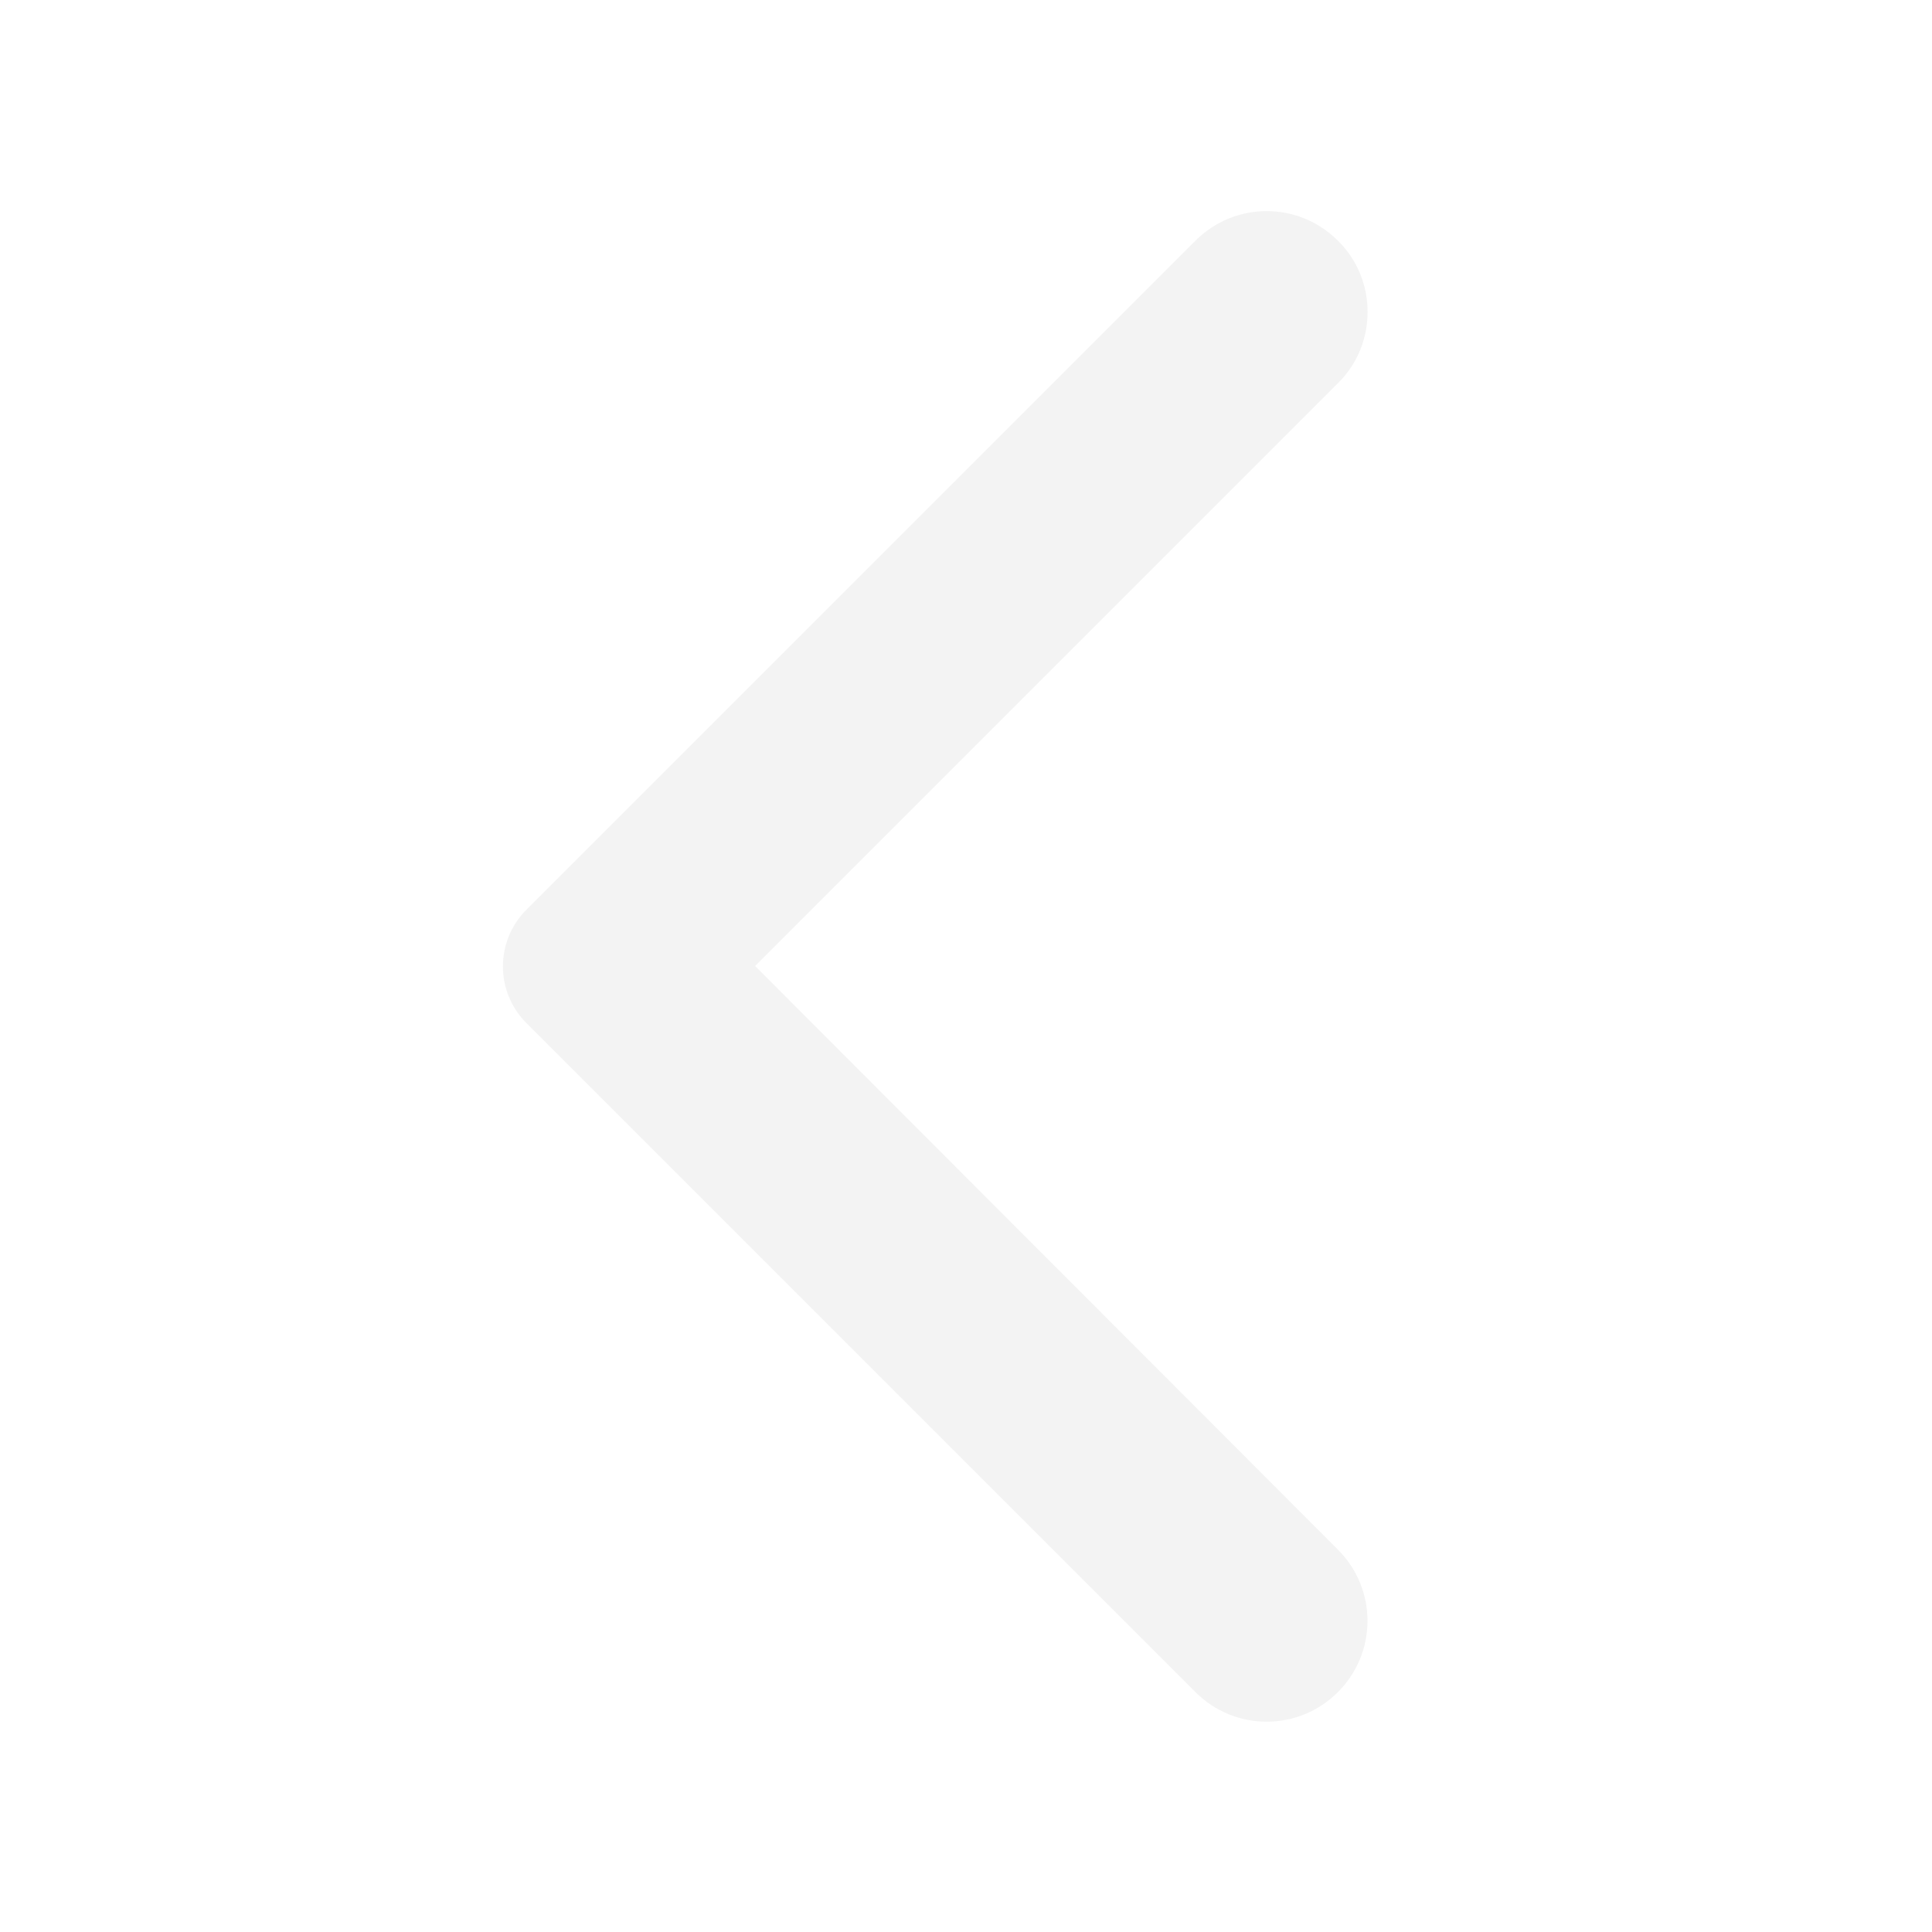
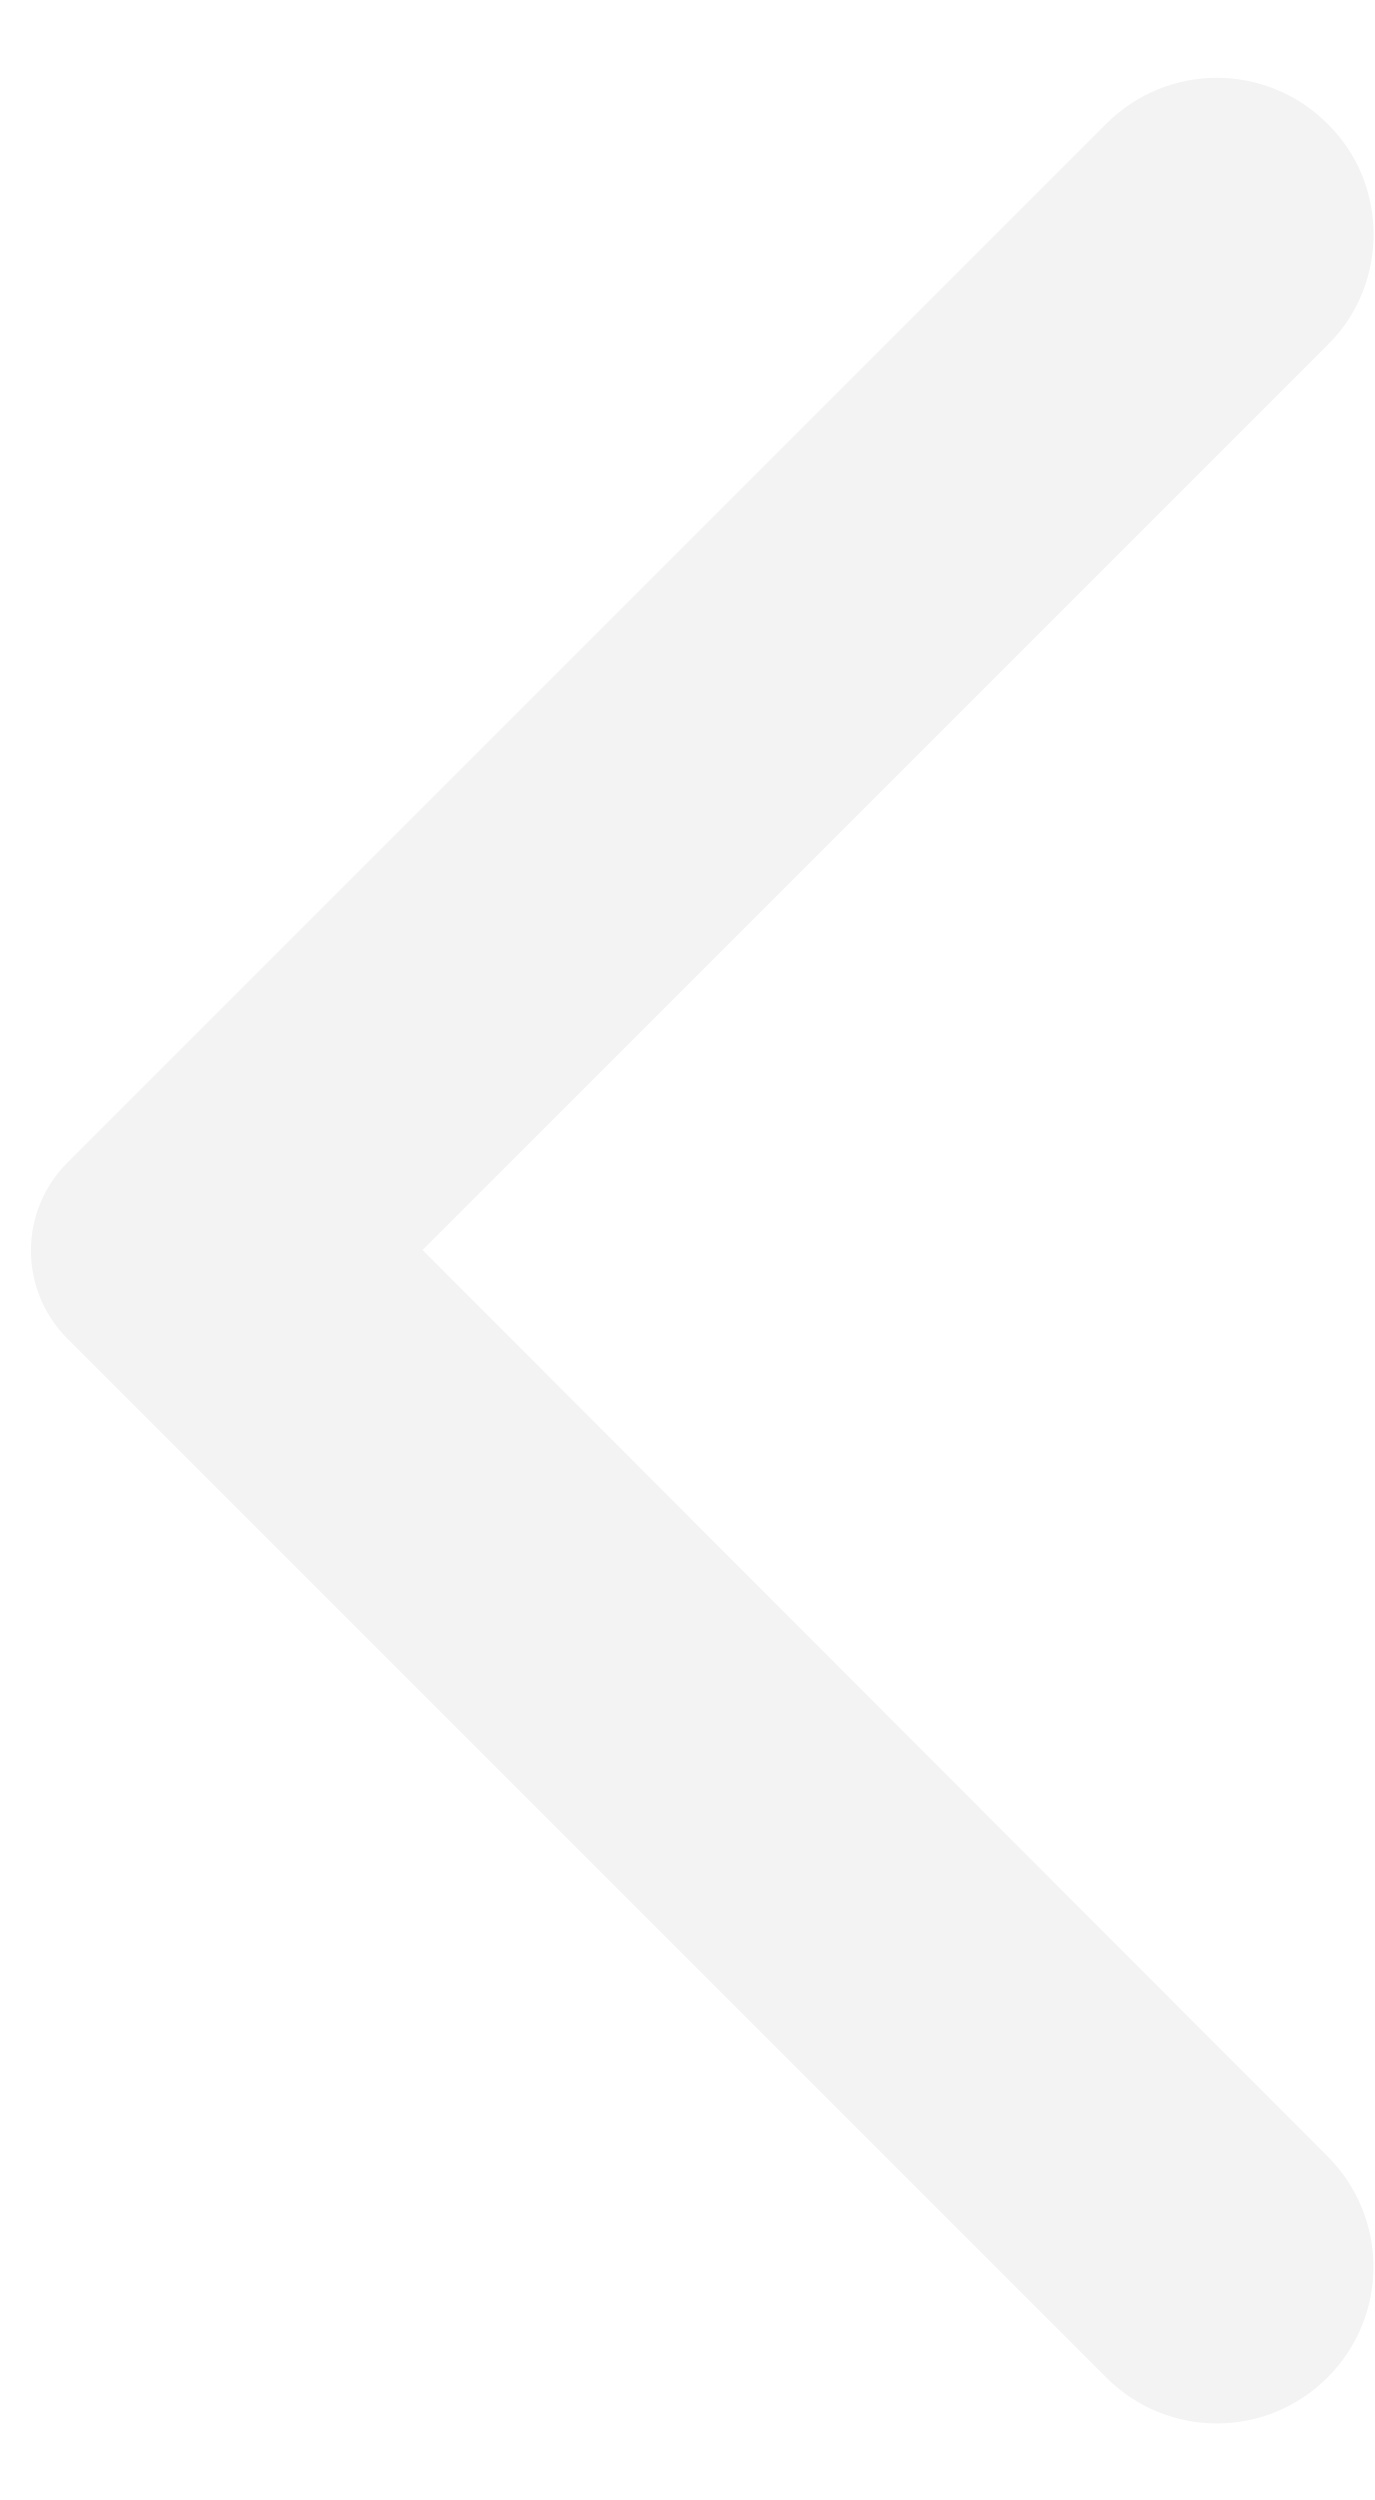
- <svg xmlns="http://www.w3.org/2000/svg" width="24" height="24" viewBox="0 0 24 24" fill="none">
-   <g id="Arrow forward ios">
-     <path id="Vector" d="M16.62 2.99C16.13 2.5 15.34 2.5 14.85 2.99L6.54 11.3C6.15 11.69 6.15 12.32 6.54 12.71L14.85 21.02C15.34 21.51 16.13 21.51 16.62 21.02C17.11 20.53 17.11 19.74 16.62 19.25L9.38 12L16.63 4.75C17.11 4.27 17.11 3.47 16.62 2.99Z" fill="#F3F3F3" />
-   </g>
+ <svg xmlns="http://www.w3.org/2000/svg" width="11" height="20" viewBox="0 0 11 20" fill="none">
+   <path d="M10.62 0.99C10.13 0.5 9.34 0.5 8.85 0.99L0.54 9.3C0.15 9.69 0.15 10.32 0.54 10.71L8.85 19.02C9.34 19.51 10.13 19.51 10.62 19.02C11.11 18.53 11.11 17.74 10.62 17.25L3.38 10L10.63 2.75C11.11 2.27 11.11 1.47 10.62 0.99Z" fill="#F3F3F3" />
</svg>
